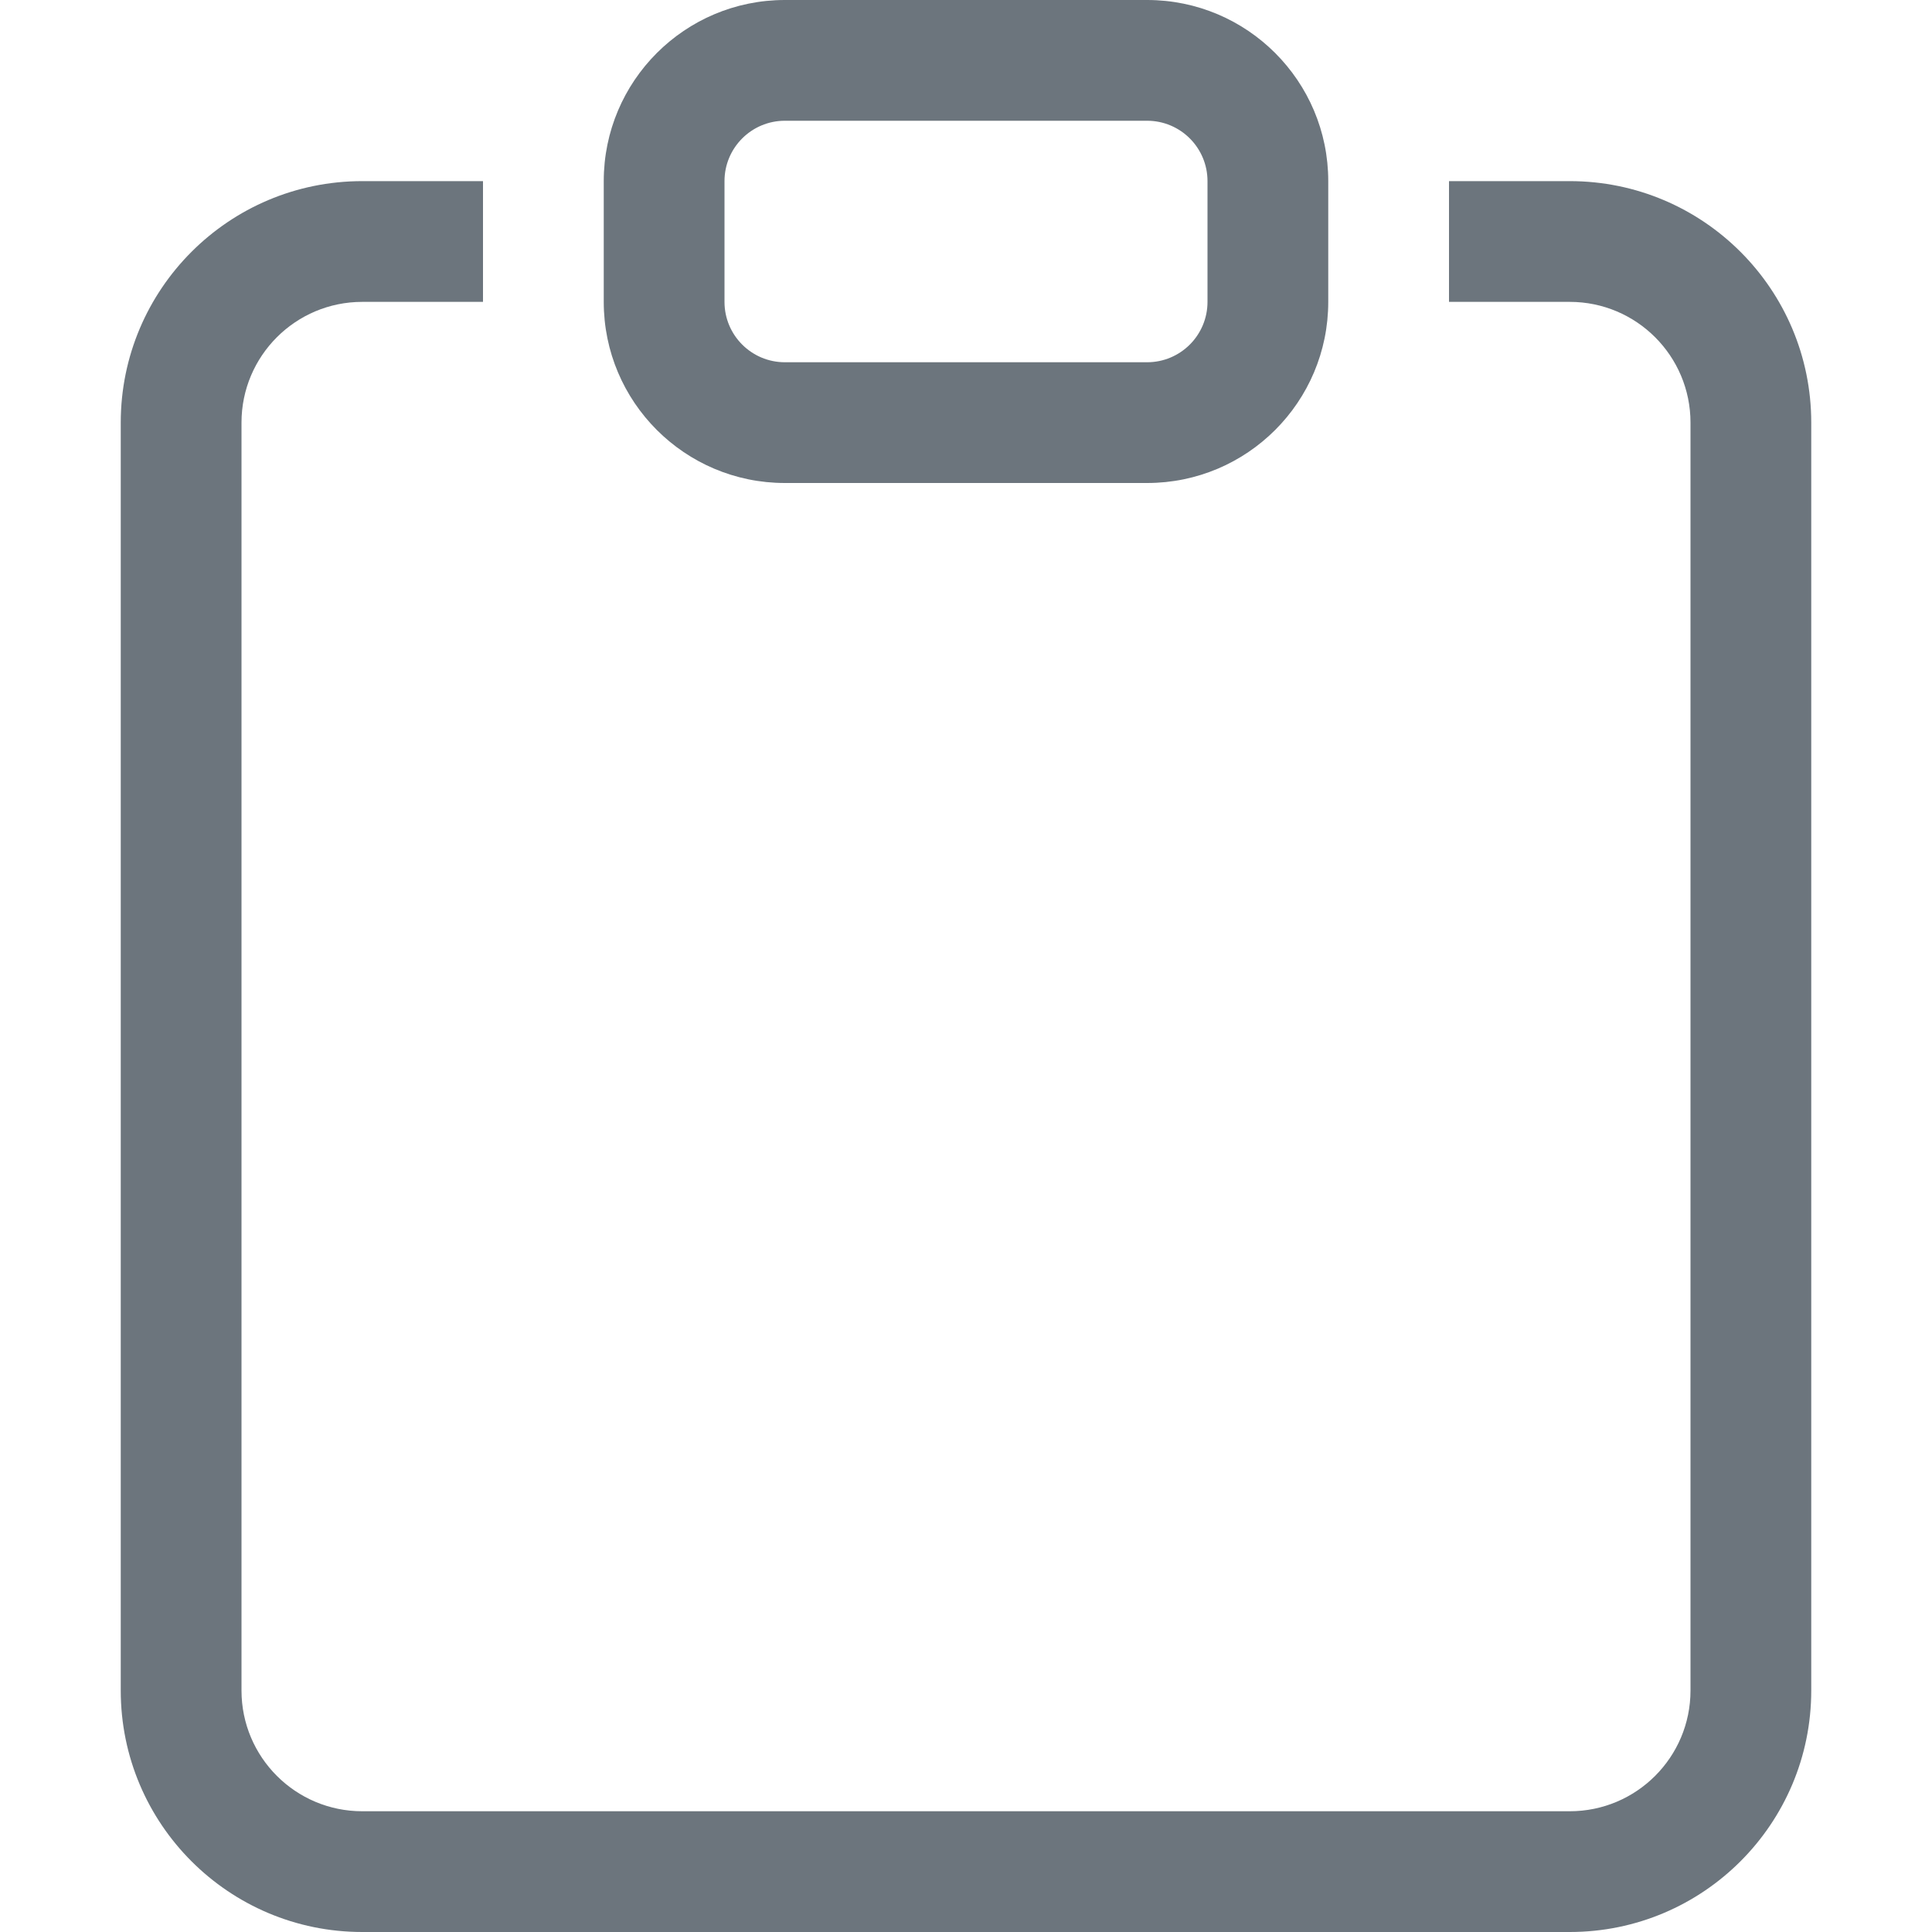
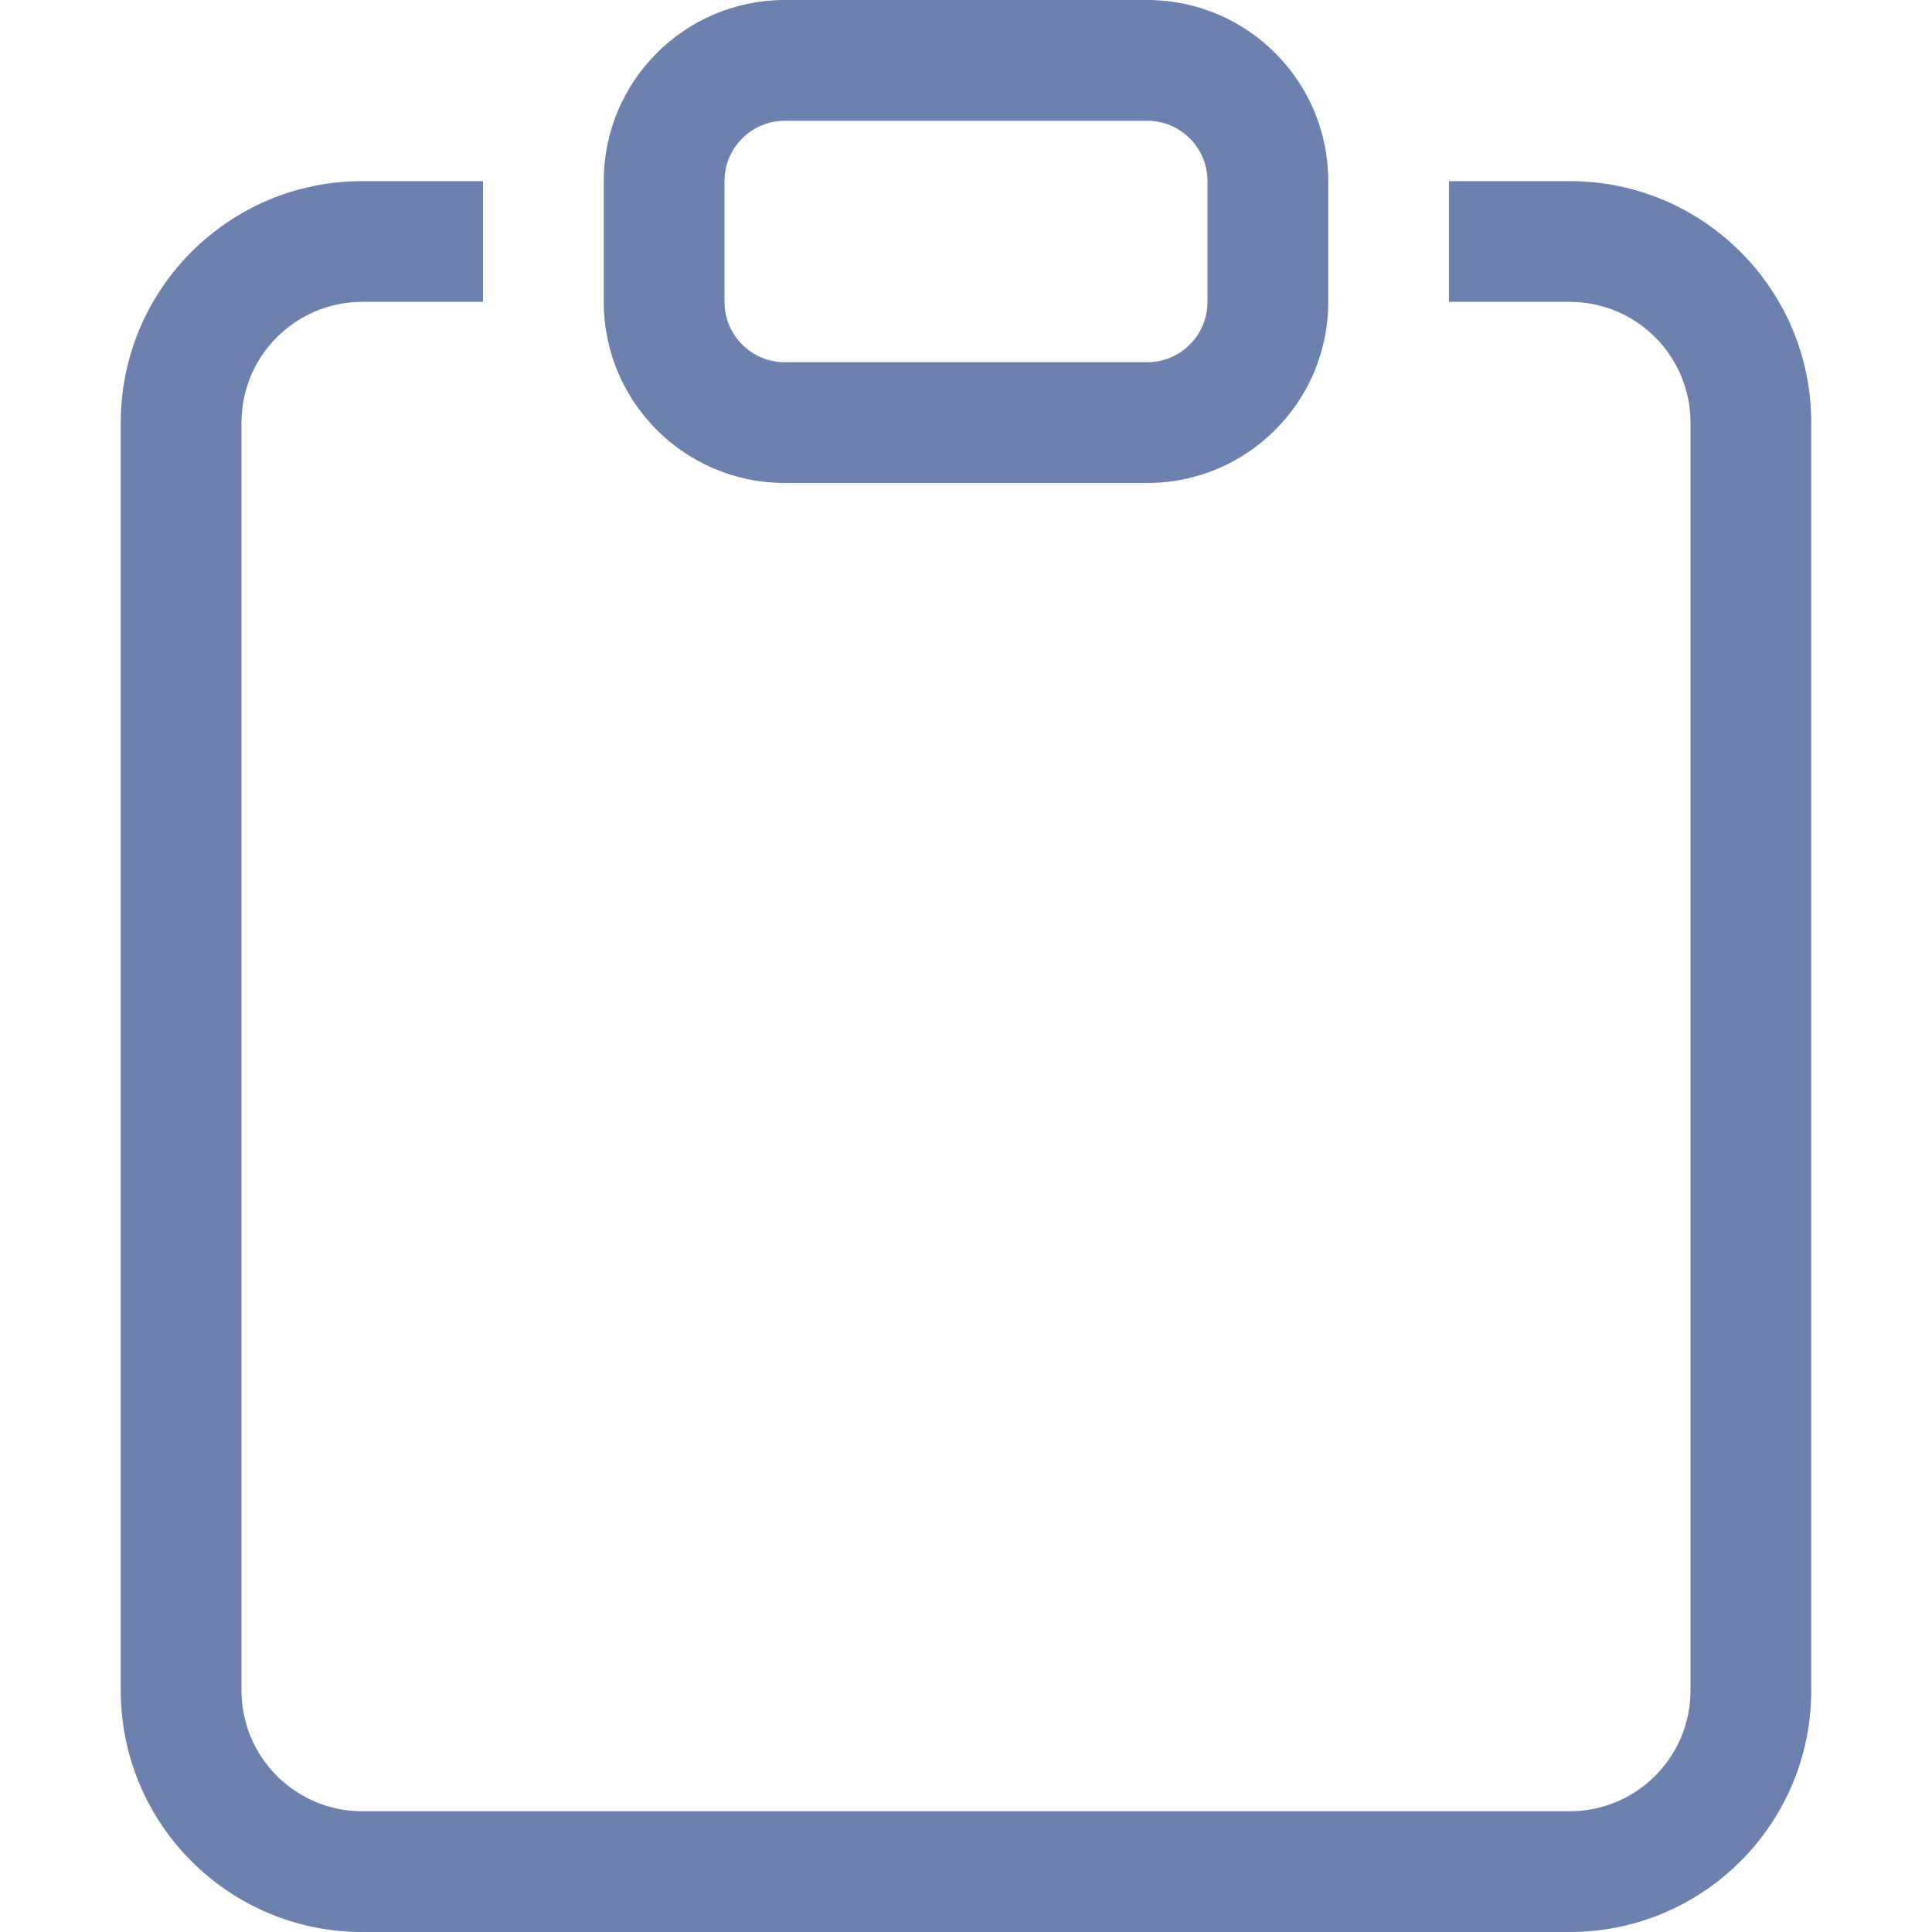
- <svg xmlns="http://www.w3.org/2000/svg" width="1em" height="1em" viewBox="0 0 16 16" class="bi bi-clipboard" fill="#6c757d">
+ <svg xmlns="http://www.w3.org/2000/svg" fill="#6c81ad" width="1em" height="1em" viewBox="0 0 16 16" class="bi bi-clipboard">
  <path fill-rule="evenodd" d="M4 1.5H3a2 2 0 0 0-2 2V14a2 2 0 0 0 2 2h10a2 2 0 0 0 2-2V3.5a2 2 0 0 0-2-2h-1v1h1a1 1 0 0 1 1 1V14a1 1 0 0 1-1 1H3a1 1 0 0 1-1-1V3.5a1 1 0 0 1 1-1h1v-1z" />
  <path fill-rule="evenodd" d="M9.5 1h-3a.5.5 0 0 0-.5.5v1a.5.5 0 0 0 .5.5h3a.5.5 0 0 0 .5-.5v-1a.5.5 0 0 0-.5-.5zm-3-1A1.5 1.5 0 0 0 5 1.5v1A1.5 1.5 0 0 0 6.5 4h3A1.5 1.5 0 0 0 11 2.5v-1A1.5 1.5 0 0 0 9.5 0h-3z" />
</svg>
